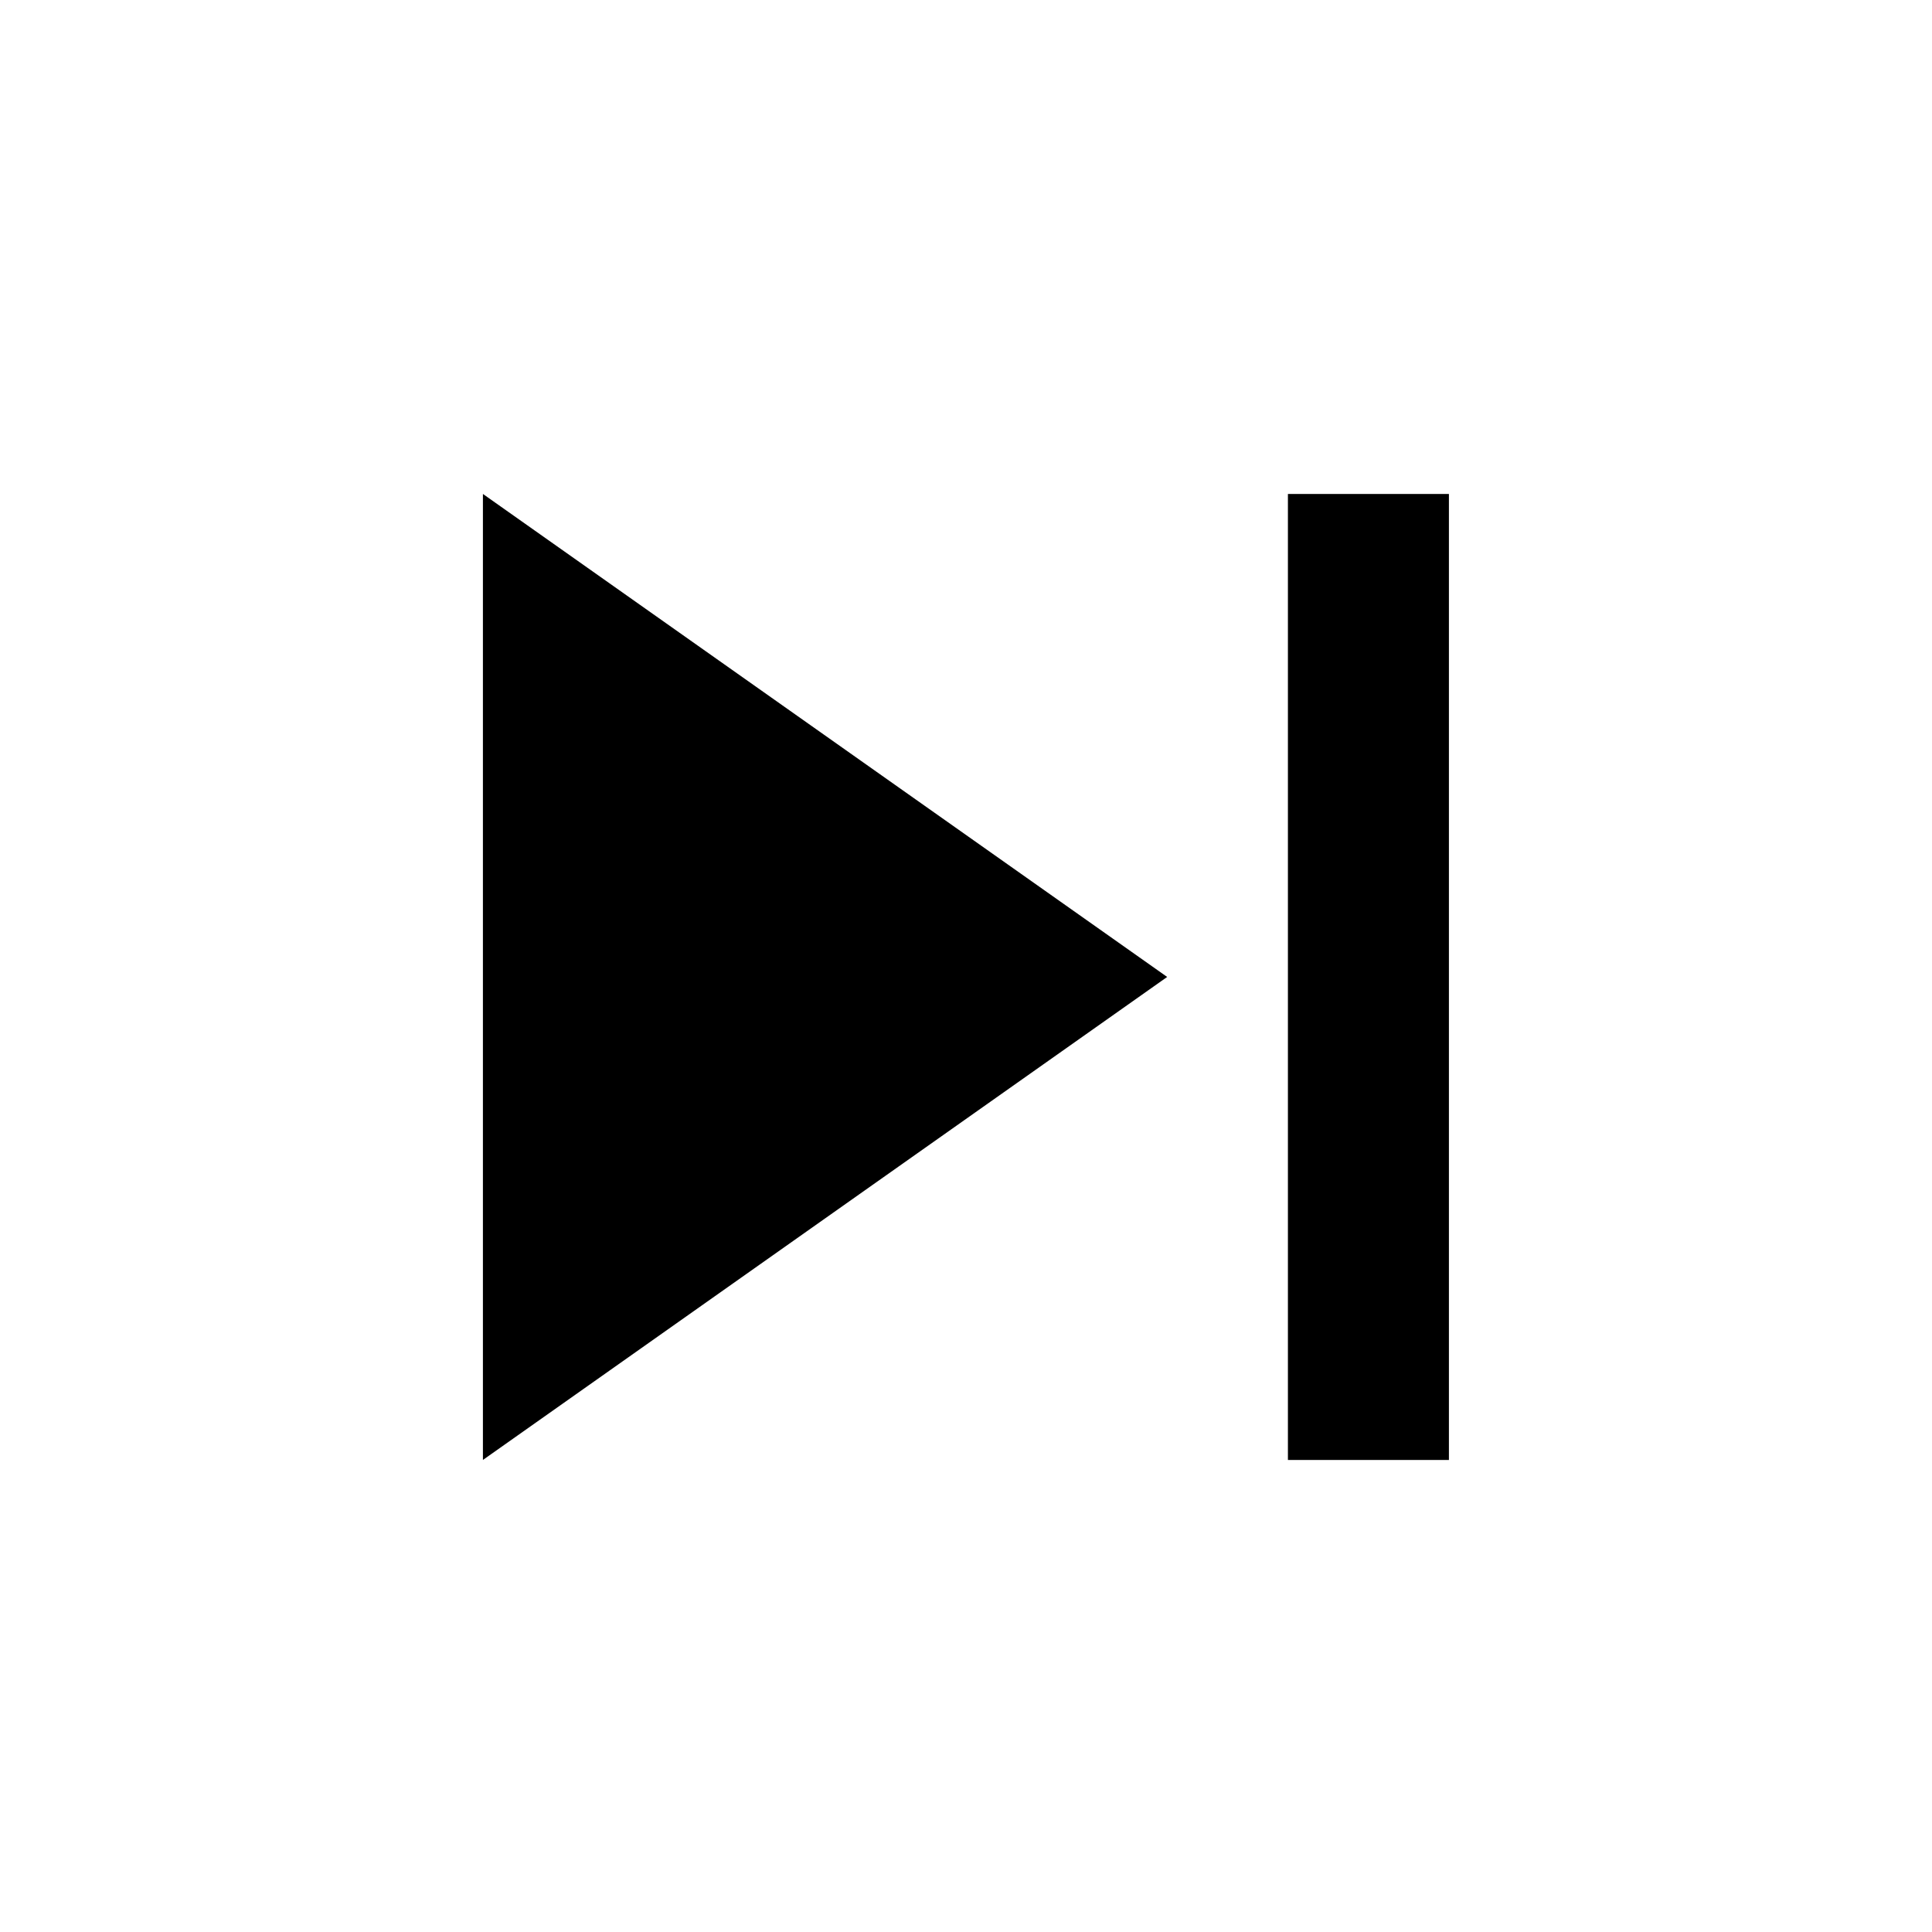
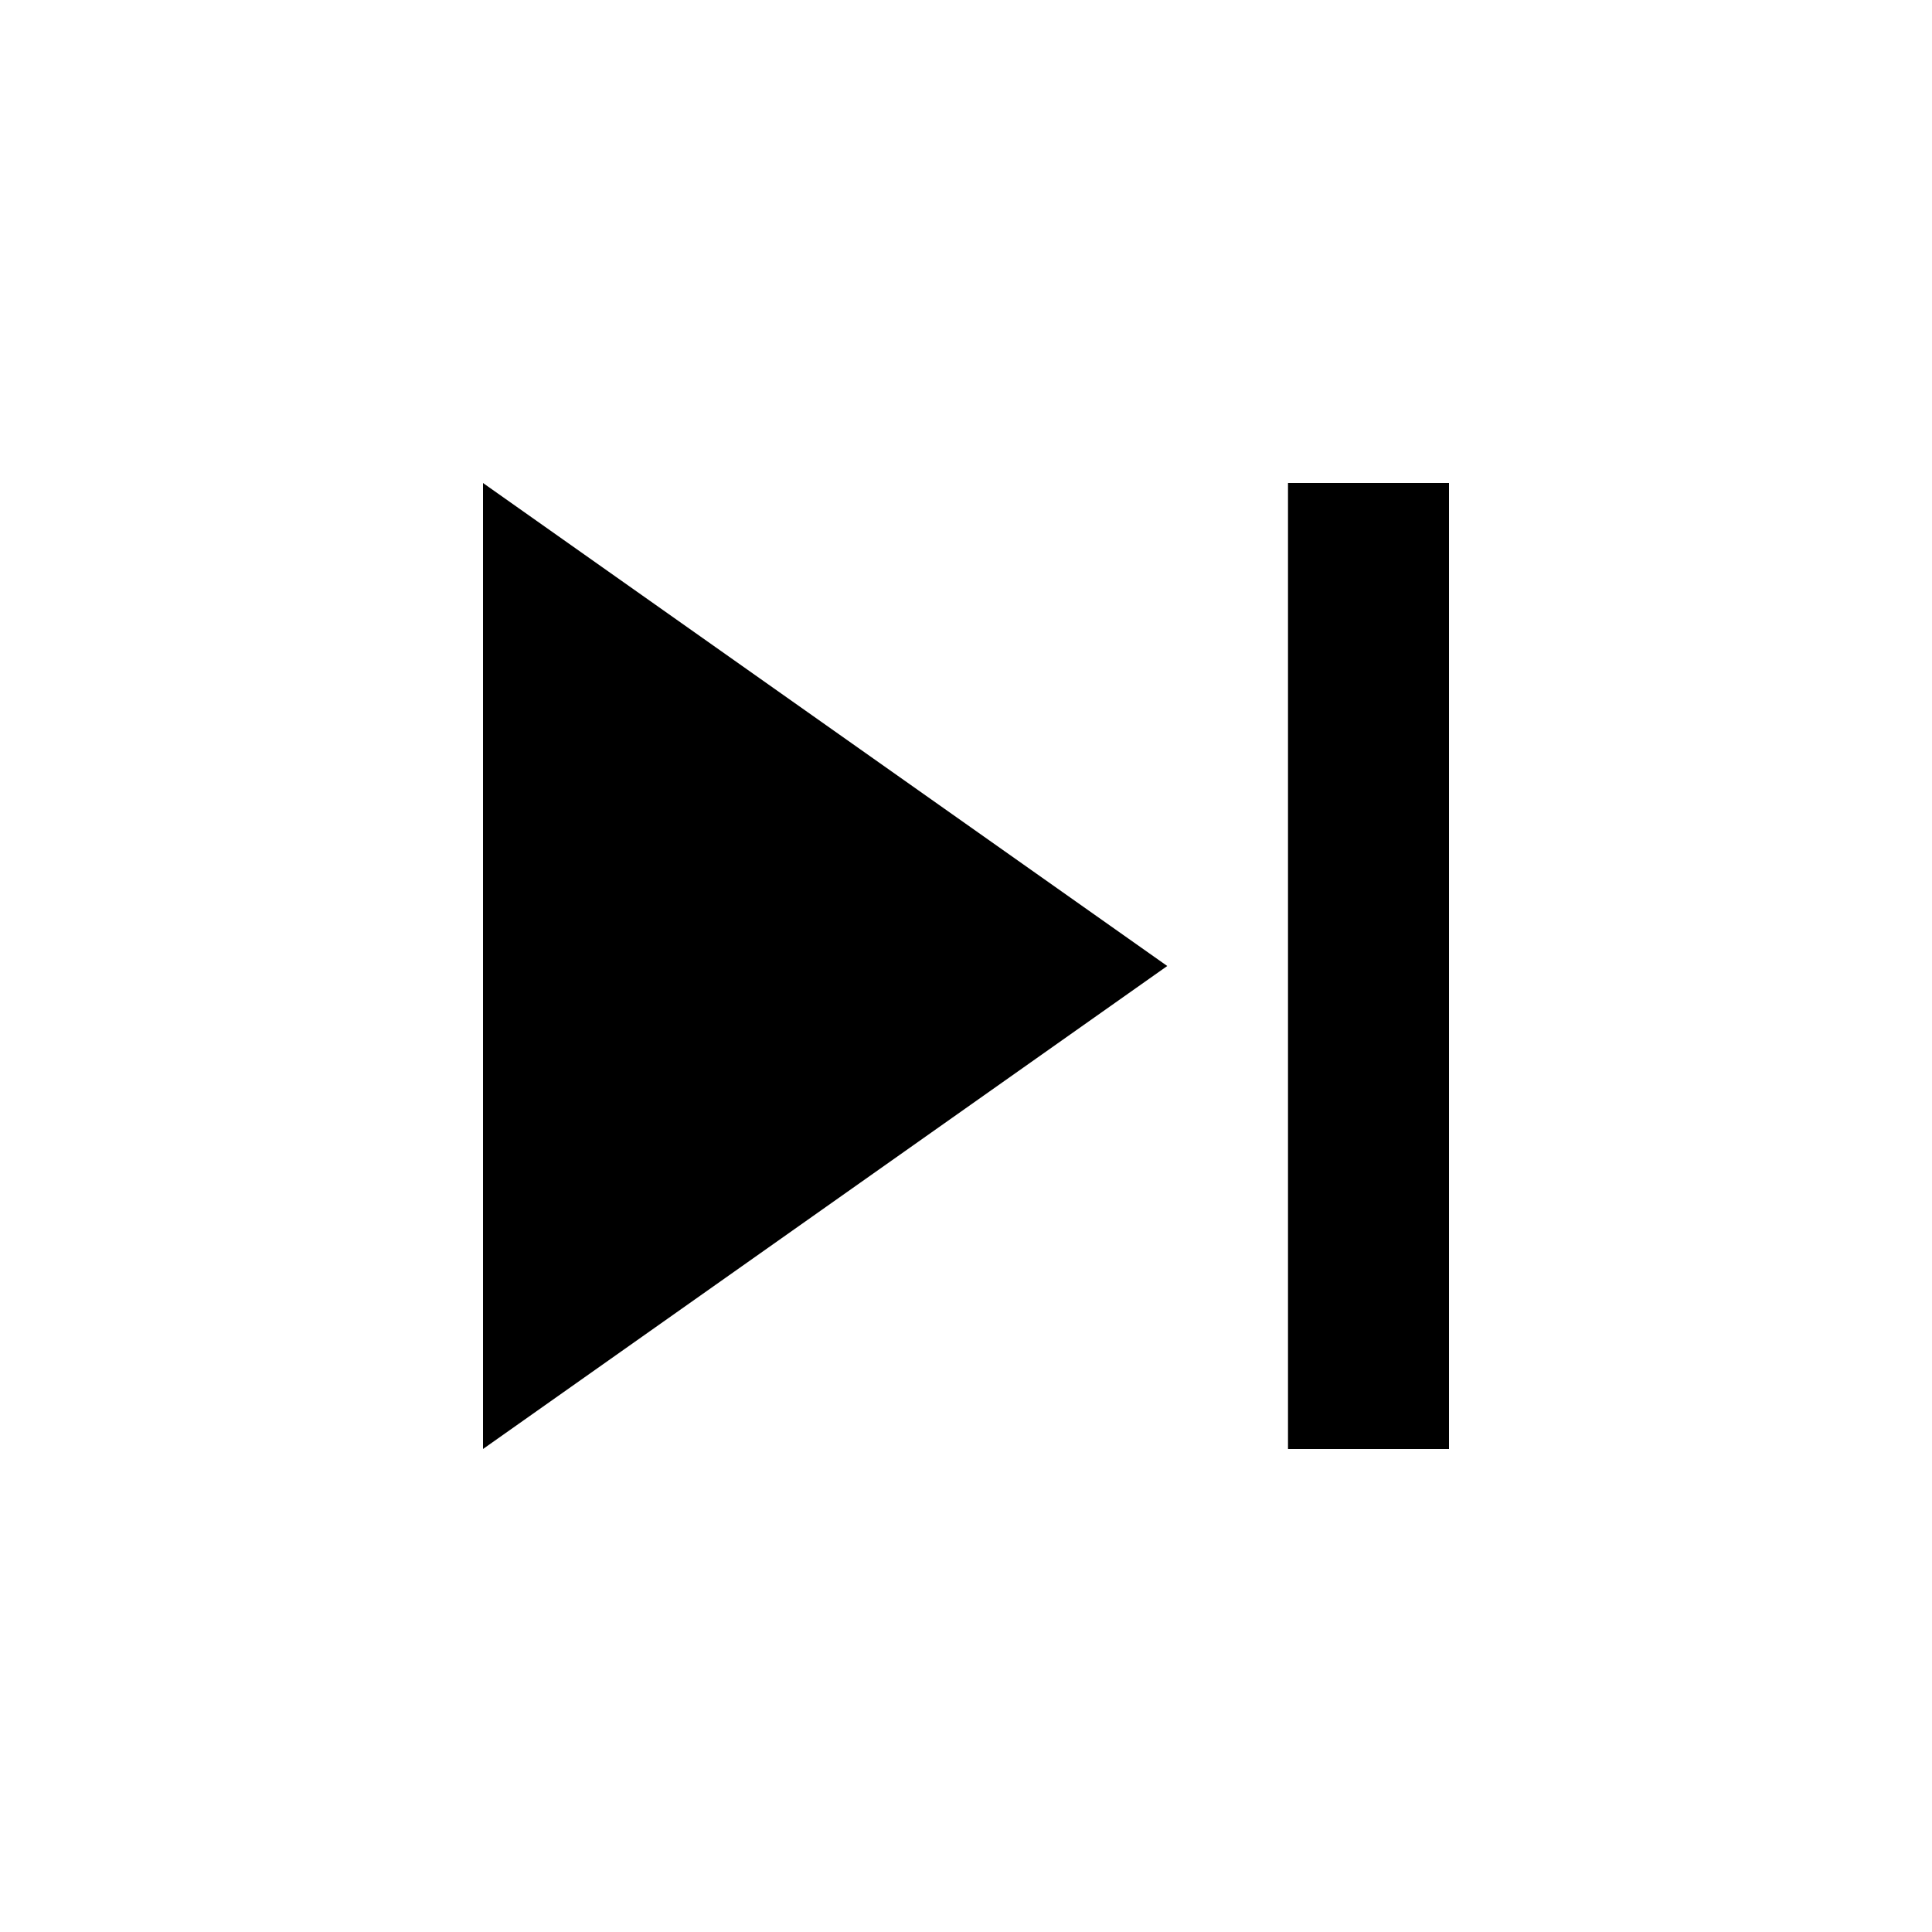
<svg xmlns="http://www.w3.org/2000/svg" version="1.1" baseProfile="full" width="24" height="24" viewBox="0 0 24.00 24.00" enable-background="new 0 0 24.00 24.00" xml:space="preserve">
-   <path fill="#000000" fill-opacity="1" stroke-width="0.2" stroke-linejoin="round" d="M 15.999,18.136L 17.999,18.136L 17.999,6.136L 15.999,6.136M 5.999,18.136L 14.499,12.136L 5.999,6.136L 5.999,18.136 Z " />
+   <path fill="#000000" fill-opacity="1" stroke-width="0.2" stroke-linejoin="round" d="M 16,18L 18,18L 18,6L 16,6M 6,18L 14.5,12L 6,6L 6,18 Z " />
</svg>
